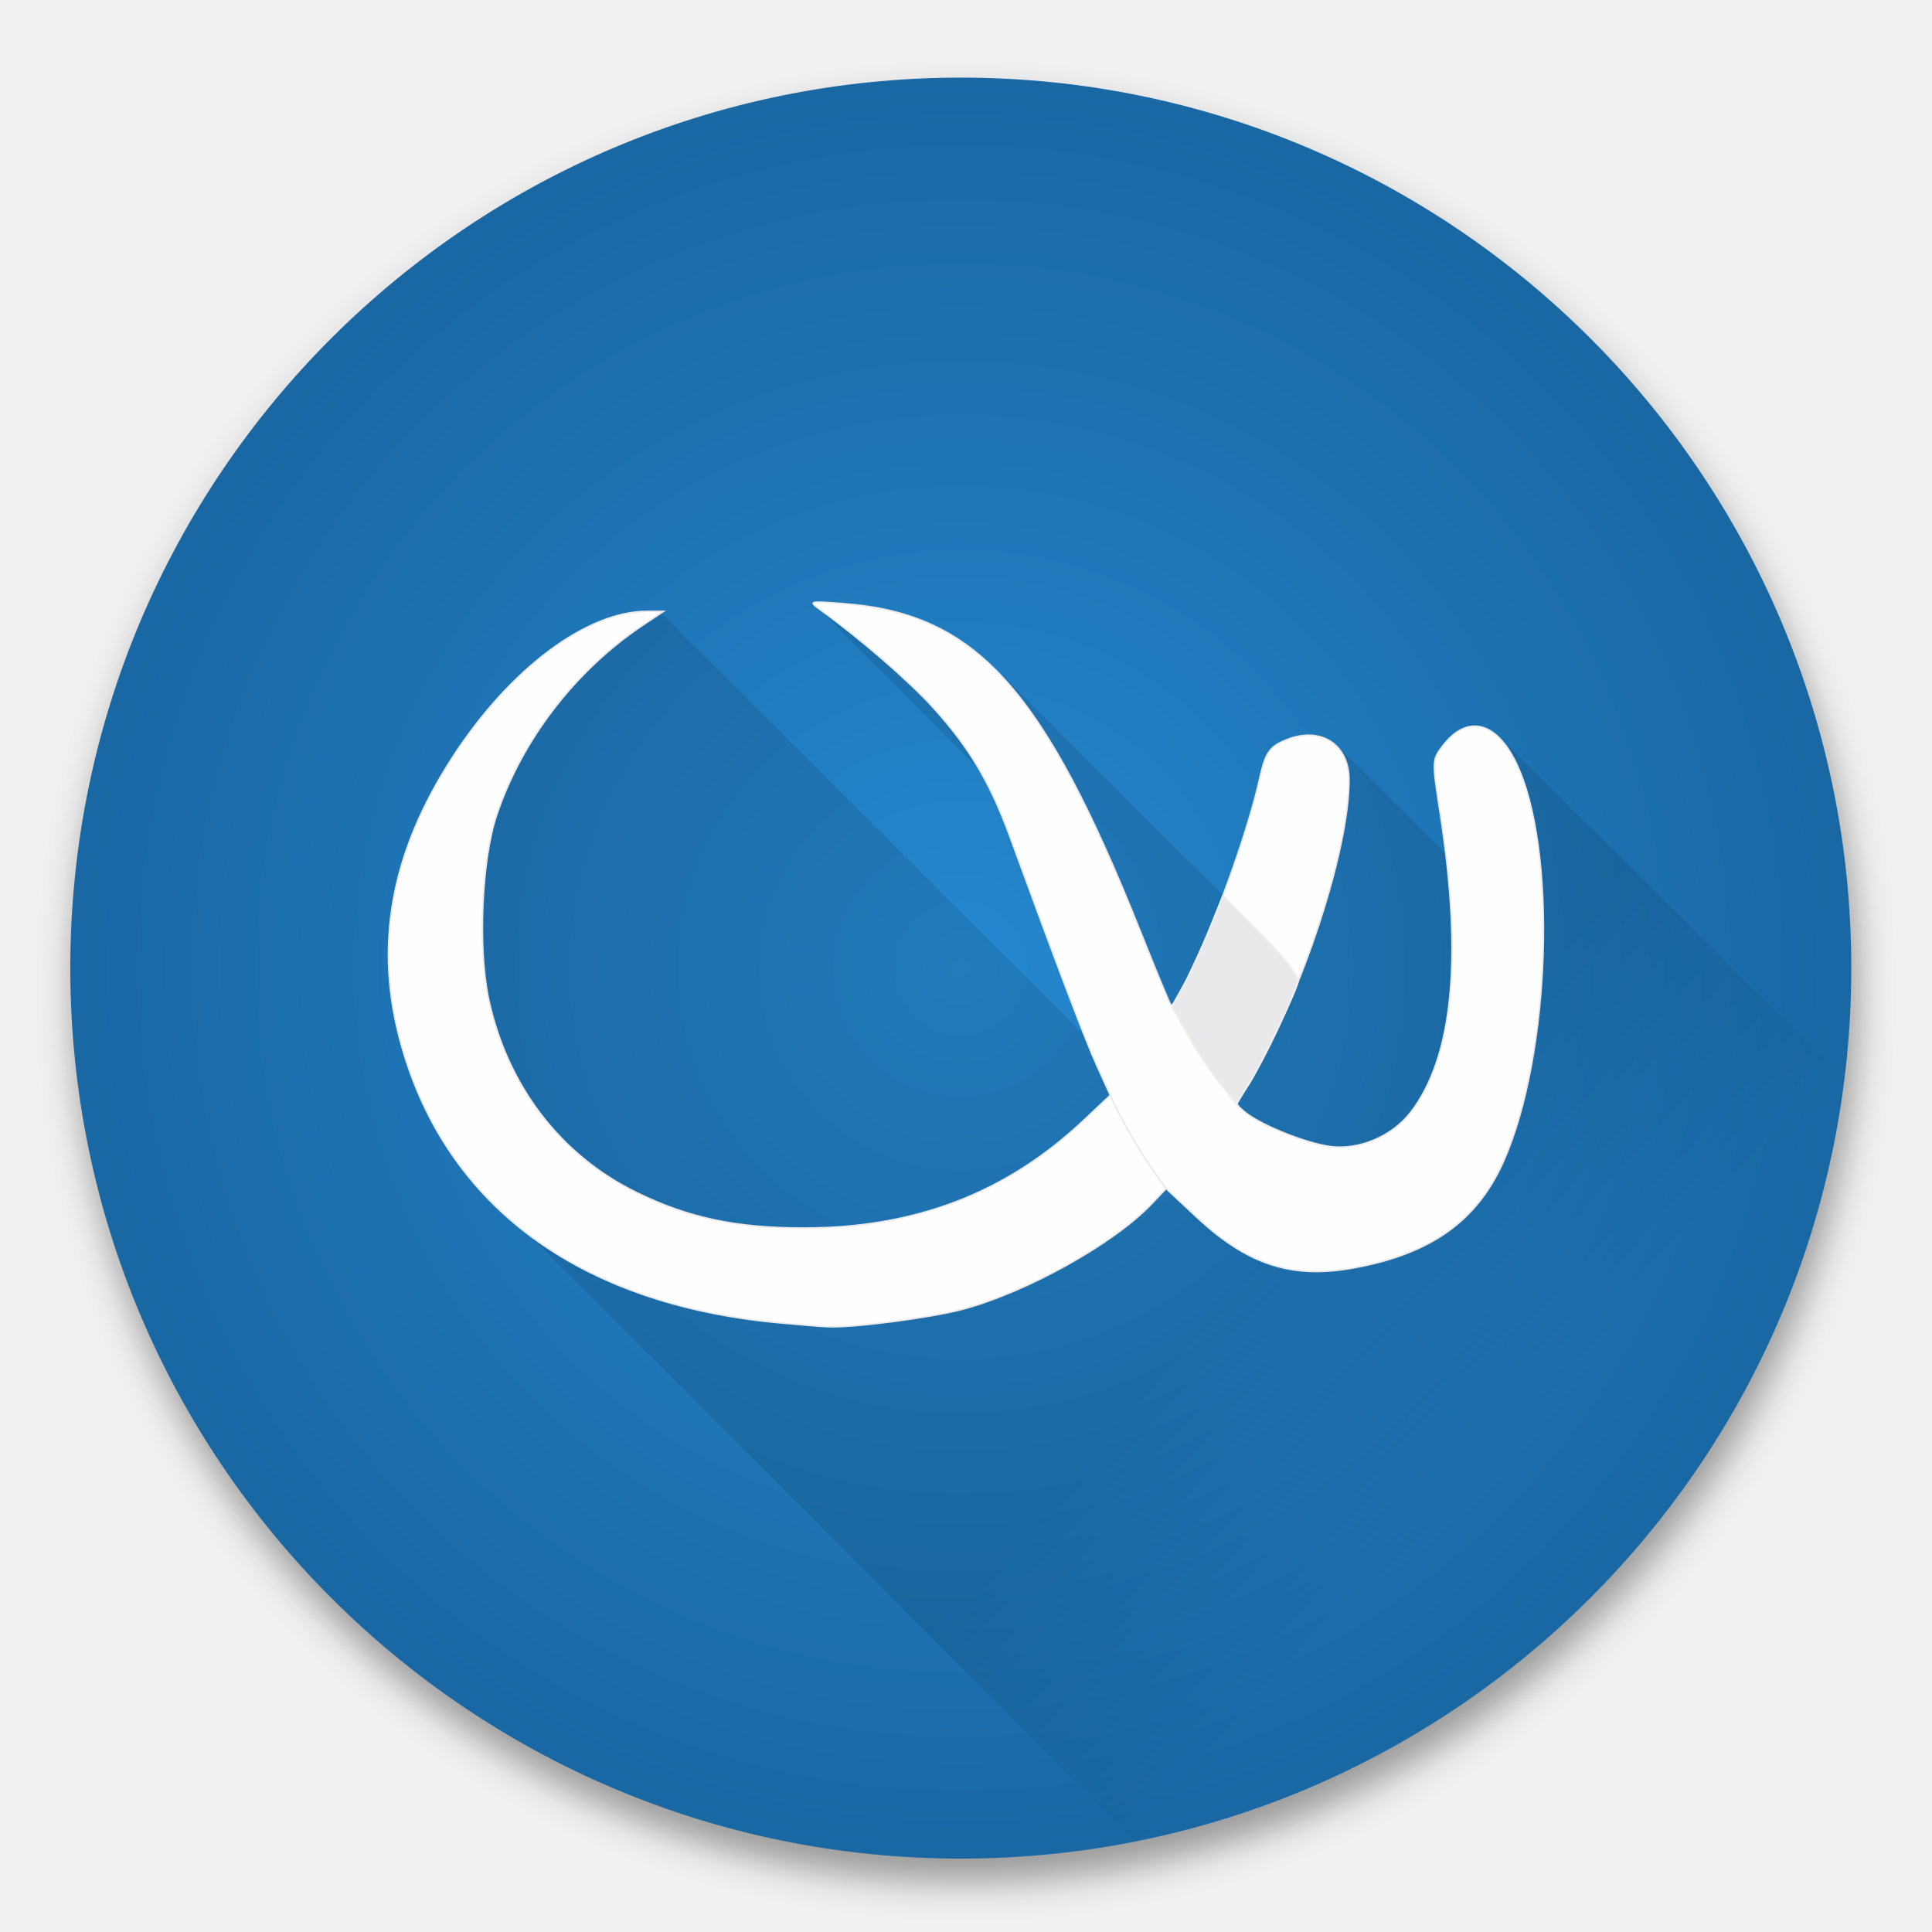
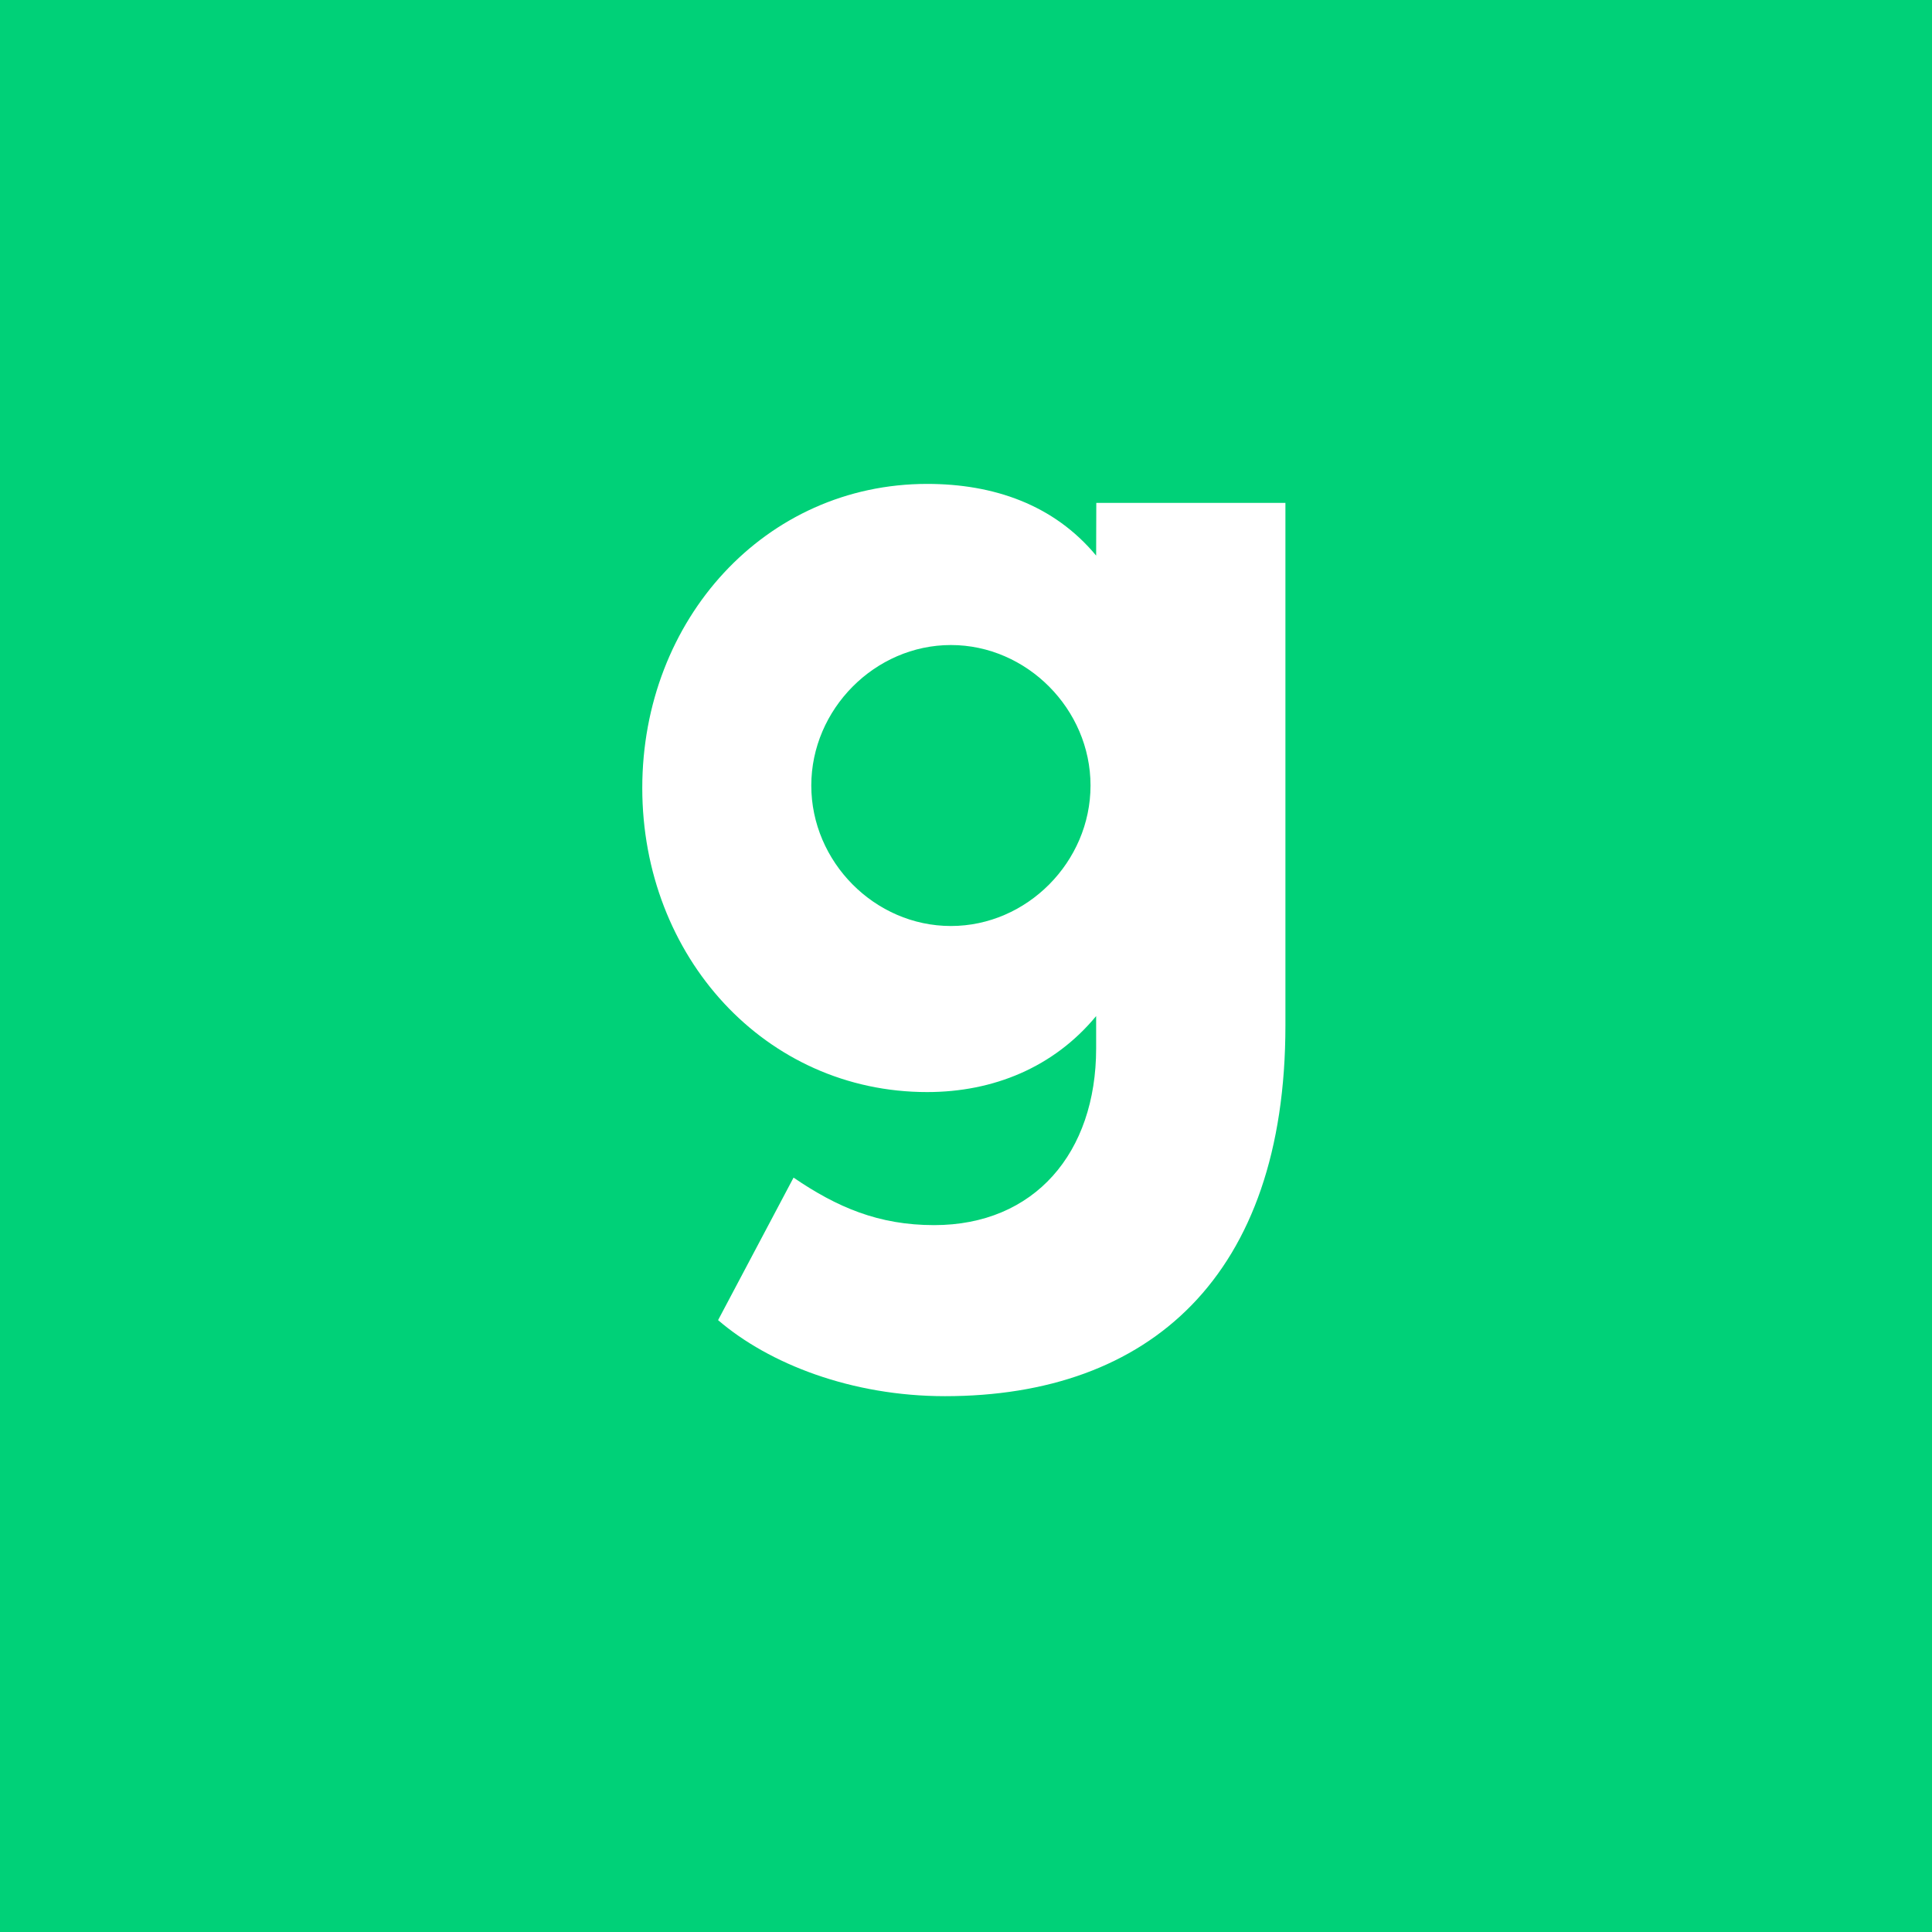
- <svg xmlns="http://www.w3.org/2000/svg" xmlns:xlink="http://www.w3.org/1999/xlink" id="svg181" viewBox="0 0 135.467 135.467" version="1.1" height="512" width="512">
-   <defs id="defs147">
-     <linearGradient id="linearGradient4780">
-       <stop style="stop-color:#2588d0;stop-opacity:1;" offset="0" id="stop4776" />
-       <stop style="stop-color:#1967a3;stop-opacity:1" offset="1" id="stop4778" />
-     </linearGradient>
-     <linearGradient id="c">
-       <stop id="stop2" offset="0" />
-       <stop id="stop4" offset="1" stop-opacity="0" />
-     </linearGradient>
-     <clipPath id="g">
-       <circle id="circle7" fill="#2588d0" r="112.52" cy="125" cx="125" />
-     </clipPath>
-     <clipPath id="e">
-       <g id="g132" opacity=".05" fill="url(#a)" clip-path="url(#g)" transform="matrix(.26458 0 0 .26458 7.7244 -29.561)">
-         <g id="g128" stroke-width=".5">
-           <path id="path10" fill="url(#a)" d="m98.535 73.473c-1.837-0.091-2.23 0.102-1.635 0.697l70.711 70.711c-0.595-0.595-0.202-0.788 1.635-0.697z" />
-           <path id="path12" fill="url(#a)" d="m96.9 74.17c0.708 0.708 2.816 1.986 5.553 4.033l70.711 70.711c-2.737-2.047-4.845-3.325-5.553-4.033z" />
-           <path id="path14" fill="url(#a)" d="m102.45 78.203c2.481 1.856 4.924 4.023 7.15 6.249l70.711 70.711c-2.226-2.226-4.669-4.394-7.15-6.249z" />
-           <path id="path16" fill="url(#a)" d="m109.6 84.452c3.283 3.283 6.093 6.692 7.856 9.417l70.711 70.711c-1.763-2.725-4.574-6.134-7.856-9.417z" />
-           <path id="path18" fill="url(#a)" d="m117.46 93.869c2.991 4.622 5.669 8.304 12.262 28.254l70.711 70.711c-6.593-19.95-9.271-23.631-12.262-28.254z" />
-           <path id="path20" fill="url(#a)" d="m129.72 122.12c2.479 7.503 5.754 14.14 6.621 16.113l70.711 70.711c-0.867-1.974-4.142-8.61-6.621-16.113z" />
-           <path id="path22" fill="url(#a)" d="m136.34 138.24 1.348 3.006 70.711 70.711-1.348-3.006z" />
-           <path id="path24" fill="url(#a)" d="m137.69 141.24c-0.065 0.081-0.119 0.143-0.186 0.227l70.711 70.711c0.066-0.083 0.12-0.145 0.186-0.227z" />
-           <path id="path26" fill="url(#a)" d="m137.5 141.47-3.439 3.01 70.711 70.711 3.439-3.01z" />
-           <path id="path28" fill="url(#a)" d="m134.06 144.48c-5.548 5.764-16.033 11.691-24.285 13.729l70.711 70.711c8.252-2.037 18.737-7.965 24.285-13.729z" />
-           <path id="path30" fill="url(#a)" d="m109.78 158.21c-6.361 1.571-21.301 1.165-27.809 0.014l70.711 70.711c6.508 1.151 21.447 1.557 27.809-0.014z" />
-           <path id="path32" fill="url(#a)" d="m81.971 158.22c-7.853-1.389-14.205-5.074-19.134-10.002l70.711 70.711c4.928 4.928 11.281 8.613 19.134 10.002z" />
-           <path id="path34" fill="url(#a)" d="m62.837 148.22c-6.107-6.107-10.026-14.123-11.902-22.049l70.711 70.711c1.875 7.925 5.795 15.942 11.902 22.049z" />
-           <path id="path36" fill="url(#a)" d="m50.936 126.17c-1.599-9.543 0.521-16.959 1.69-21.707l70.711 70.711c-1.168 4.748-3.288 12.164-1.689 21.707z" />
-           <path id="path38" fill="url(#a)" d="m52.625 104.46c2.664-10.825 9.736-20.465 18.479-26.402l70.711 70.711c-8.743 5.937-15.815 15.578-18.479 26.402z" />
-           <path id="path40" fill="url(#a)" d="m71.104 78.061c3.001-2.038 4.679-2.707 4.46-2.926l70.711 70.711c0.219 0.219-1.459 0.888-4.46 2.926z" />
-           <path id="path42" fill="url(#a)" d="m75.563 75.134c-0.11-0.11-0.699-0.107-1.841-0.107l70.711 70.711c1.141 0 1.73-3e-3 1.841 0.107z" />
-           <path id="path44" fill="url(#a)" d="m73.723 75.027c-3.967 0-10.077 2.639-14.275 6.021l70.711 70.711c4.199-3.383 10.309-6.021 14.275-6.021z" />
-           <path id="path46" fill="url(#a)" d="m59.447 81.049c-8.02 6.461-14.768 15.598-18.961 26.336l70.711 70.711c4.193-10.738 10.941-19.875 18.961-26.336z" />
-           <path id="path48" fill="url(#a)" d="m40.486 107.38c-2.243 6.685-2.275 5.511-2.418 15.162l70.711 70.711c0.143-9.651 0.175-8.477 2.418-15.162z" />
-           <path id="path50" fill="url(#a)" d="m38.068 122.55c0.376 6.983 1.039 9.307 3.072 15.406l70.711 70.711c-2.033-6.099-2.696-8.423-3.072-15.406z" />
-           <path id="path52" fill="url(#a)" d="m41.141 137.95c2.347 7.04 6.277 13.161 11.343 18.227l70.711 70.711c-5.066-5.066-8.996-11.187-11.343-18.227z" />
-           <path id="path54" fill="url(#a)" d="m52.484 156.18c2.974 2.974 6.341 5.585 10.008 7.806l70.711 70.711c-3.668-2.22-7.034-4.832-10.008-7.806z" />
-           <path id="path56" fill="url(#a)" d="m62.492 163.99c4.998 3.026 15.324 6.702 22.098 7.803l70.711 70.711c-6.773-1.101-17.099-4.777-22.098-7.803z" />
-           <path id="path58" fill="url(#a)" d="m84.59 171.79c1.89 0.31 4.992 0.909 7.885 1.188l70.711 70.711c-2.893-0.279-5.994-0.878-7.885-1.188z" />
-           <path id="path60" fill="url(#a)" d="m92.475 172.98c12.195 0.946 15.055-0.327 24.506-1.842l70.711 70.711c-9.451 1.515-12.311 2.788-24.506 1.842z" />
-           <path id="path62" fill="url(#a)" d="m116.98 171.13c8.591-2.498 16.678-7.275 22.934-12.367l70.711 70.711c-6.256 5.092-14.343 9.869-22.934 12.367z" />
-           <path id="path64" fill="url(#a)" d="m139.91 158.77 5.787-4.717 70.711 70.711-5.787 4.717z" />
-           <path id="path66" fill="url(#a)" d="m145.7 154.05c0.089 0.113 0.197 0.268 0.283 0.375l70.711 70.711c-0.086-0.107-0.194-0.262-0.283-0.375z" />
-           <path id="path68" fill="url(#a)" d="m145.98 154.43 1.965 2.064 70.711 70.711-1.965-2.064z" />
-           <path id="path70" fill="url(#a)" d="m147.95 156.49c0.299 0.315 0.599 0.622 0.899 0.922l70.711 70.711c-0.3-0.3-0.599-0.607-0.899-0.922z" />
-           <path id="path72" fill="url(#a)" d="m148.85 157.41c5.841 5.841 11.787 8.867 19.377 8.303l70.711 70.711c-7.59 0.564-13.535-2.462-19.377-8.303z" />
-           <path id="path74" fill="url(#a)" d="m168.22 165.71c7.555-0.562 13.041-2.676 17.49-6.742l70.711 70.711c-4.449 4.066-9.935 6.181-17.49 6.742z" />
-           <path id="path76" fill="url(#a)" d="m185.71 158.97c4.513-4.125 5.535-6.236 7.67-12.512l70.711 70.711c-2.135 6.276-3.157 8.387-7.67 12.512z" />
-           <path id="path78" fill="url(#a)" d="m193.38 146.46c2.955-8.689 4.318-16.193 3.992-29.721l70.711 70.711c0.326 13.527-1.037 21.032-3.992 29.721z" />
-           <path id="path80" fill="url(#a)" d="m197.38 116.74c-0.333-13.818-1.657-19.14-5.443-23.453l70.711 70.711c3.787 4.313 5.11 9.636 5.443 23.453z" />
-           <path id="path82" fill="url(#a)" d="m191.93 93.287c-0.096-0.103-0.192-0.203-0.289-0.299l70.711 70.711c0.097 0.097 0.193 0.197 0.289 0.299z" />
-           <path id="path84" fill="url(#a)" d="m191.64 92.988c-3.078-3.078-6.553-3.004-8.572 1.829l70.711 70.711c2.019-4.833 5.494-4.907 8.572-1.829z" />
-           <path id="path86" fill="url(#a)" d="m183.07 94.816c-0.797 1.909-0.782 2.91 0.111 6.918l70.711 70.711c-0.893-4.008-0.909-5.009-0.111-6.918z" />
-           <path id="path88" fill="url(#a)" d="m183.18 101.73c1.629 7.31 1.784 25.828 0.453 32.072l70.711 70.711c1.331-6.245 1.176-24.762-0.453-32.072z" />
-           <path id="path90" fill="url(#a)" d="m183.64 133.81c-2.79 13.095-11.463 17.859-22.207 12.49l70.711 70.711c10.744 5.369 19.417 0.605 22.207-12.49z" />
-           <path id="path92" fill="url(#a)" d="m161.43 146.3c-2.427-1.213-3.886-1.905-5.748-3.576l70.711 70.711c1.862 1.671 3.321 2.363 5.748 3.576z" />
-           <path id="path94" fill="url(#a)" d="m155.68 142.72c-0.186-0.196-0.328-0.353-0.504-0.541l70.711 70.711c0.176 0.188 0.318 0.345 0.504 0.541z" />
-           <path id="path96" fill="url(#a)" d="m155.18 142.18c1.047-1.79 1.578-3.012 2.775-4.988l70.711 70.711c-1.197 1.977-1.728 3.198-2.775 4.988z" />
-           <path id="path98" fill="url(#a)" d="m157.95 137.19c4.971-8.208 9.72-21.436 11.604-32.795l70.711 70.711c-1.884 11.359-6.632 24.587-11.604 32.795z" />
-           <path id="path100" fill="url(#a)" d="m169.56 104.4c1.127-6.797 0.817-9.173-0.831-10.821l70.711 70.711c1.648 1.648 1.959 4.024 0.831 10.821z" />
-           <path id="path102" fill="url(#a)" d="m168.73 93.575c-0.327-0.327-0.707-0.626-1.139-0.925l70.711 70.711c0.432 0.299 0.812 0.597 1.139 0.925z" />
-           <path id="path104" fill="url(#a)" d="m167.59 92.65c-2.009-0.983-2.833-1.049-4.953-0.398l70.711 70.711c2.12-0.651 2.944-0.585 4.953 0.398z" />
-           <path id="path106" fill="url(#a)" d="m162.63 92.252c-1.399 0.429-3.022 1.308-3.606 1.953l70.711 70.711c0.583-0.645 2.207-1.524 3.606-1.953z" />
-           <path id="path108" fill="url(#a)" d="m159.03 94.205c-0.584 0.645-1.973 4.647-3.088 8.895l70.711 70.711c1.115-4.248 2.504-8.25 3.088-8.895z" />
-           <path id="path110" fill="url(#a)" d="m155.94 103.1c-1.114 4.248-2.756 9.286-3.647 11.193l70.711 70.711c0.891-1.908 2.532-6.946 3.647-11.193z" />
-           <path id="path112" fill="url(#a)" d="m152.29 114.29c-0.891 1.908-1.849 4.238-2.131 5.178l70.711 70.711c0.282-0.94 1.24-3.27 2.131-5.178z" />
-           <path id="path114" fill="url(#a)" d="m150.16 119.47c-0.282 0.94-1.285 3.247-2.231 5.127l70.711 70.711c0.945-1.88 1.949-4.187 2.231-5.127z" />
-           <path id="path116" fill="url(#a)" d="m147.93 124.6-2 4.006 70.711 70.711 2-4.006z" />
-           <path id="path118" fill="url(#a)" d="m145.93 128.6-1.102-2.547 70.711 70.711 1.102 2.547z" />
-           <path id="path120" fill="url(#a)" d="m144.83 126.06c-0.508-1.128-2.674-6.882-5.15-12.898l70.711 70.711c2.477 6.017 4.643 11.771 5.15 12.898z" />
-           <path id="path122" fill="url(#a)" d="m139.68 113.16c-5.704-13.857-11.141-23.408-17.401-29.668l70.711 70.711c6.26 6.26 11.697 15.811 17.401 29.668z" />
-           <path id="path124" fill="url(#a)" d="m122.28 83.49c-6.083-6.083-12.944-9.058-21.58-9.853l70.711 70.711c8.636 0.795 15.496 3.77 21.58 9.853z" />
-           <path id="path126" fill="url(#a)" d="m100.7 73.637c-0.872-0.08-1.589-0.136-2.164-0.164l70.711 70.711c0.575 0.028 1.292 0.084 2.164 0.164z" />
-         </g>
-         <path id="path130" fill="url(#a)" d="m98.535 73.473c-4.024-0.198-1.117 0.964 3.918 4.731 6.139 4.592 12.047 11.094 15.006 15.666 2.991 4.622 5.669 8.304 12.262 28.254 2.479 7.503 5.754 14.14 6.621 16.113l1.348 3.006c-0.065 0.081-0.119 0.143-0.186 0.227l-3.439 3.01c-5.548 5.764-16.033 11.691-24.285 13.729-6.361 1.571-21.301 1.165-27.809 0.014-17.584-3.111-27.647-17.73-31.035-32.051-1.599-9.543 0.521-16.959 1.69-21.707 2.664-10.825 9.736-20.465 18.479-26.402 4.508-3.062 6.032-3.033 2.619-3.033-3.967 0-10.077 2.639-14.275 6.021-8.02 6.461-14.768 15.598-18.961 26.336-2.243 6.685-2.275 5.511-2.418 15.162 0.376 6.983 1.039 9.307 3.072 15.406 3.725 11.174 11.436 20.03 21.352 26.033 4.998 3.026 15.324 6.702 22.098 7.803 1.89 0.31 4.992 0.909 7.885 1.188 12.195 0.946 15.055-0.327 24.506-1.842 8.591-2.498 16.678-7.275 22.934-12.367l5.787-4.717c0.089 0.113 0.197 0.268 0.283 0.375l1.965 2.064c6.134 6.443 12.296 9.818 20.275 9.225 7.555-0.562 13.041-2.676 17.49-6.742 4.513-4.125 5.535-6.236 7.67-12.512 2.955-8.689 4.318-16.193 3.992-29.721-0.333-13.818-1.657-19.14-5.443-23.453-3.147-3.377-6.779-3.456-8.861 1.529-0.797 1.909-0.782 2.91 0.111 6.918 1.629 7.31 1.784 25.828 0.453 32.072-2.79 13.095-11.463 17.859-22.207 12.49-2.427-1.213-3.886-1.905-5.748-3.576-0.186-0.196-0.328-0.353-0.504-0.541 1.047-1.79 1.578-3.012 2.775-4.988 4.971-8.208 9.72-21.436 11.604-32.795 1.351-8.147 0.637-9.942-1.971-11.746-2.009-0.983-2.833-1.049-4.953-0.398-1.399 0.429-3.022 1.308-3.606 1.953-0.584 0.645-1.973 4.647-3.088 8.895-1.114 4.248-2.756 9.286-3.647 11.193-0.891 1.908-1.849 4.238-2.131 5.178-0.282 0.94-1.285 3.247-2.231 5.127l-2 4.006-1.102-2.547c-0.508-1.128-2.674-6.882-5.15-12.898-11.247-27.323-21.459-37.908-38.98-39.522-0.872-0.08-1.589-0.136-2.164-0.164z" />
-       </g>
-     </clipPath>
-     <linearGradient xlink:href="#c" gradientUnits="userSpaceOnUse" y2="210.2" y1="153.65" x2="201.21" x1="146.2" id="a" />
-     <clipPath id="f">
-       <circle id="circle136" opacity=".1" clip-path="url(#e)" r="29.772" cy="2.64" cx="40.292" transform="matrix(1.0037 0 0 1.0037 1.3836 -1.2671)" />
-     </clipPath>
-     <linearGradient gradientUnits="userSpaceOnUse" y2="22.179" y1="6.571" x2="61.309" x1="45.701" id="b">
-       <stop id="stop139" offset="0" />
-       <stop id="stop141" offset="1" stop-opacity="0" />
-     </linearGradient>
-     <filter color-interpolation-filters="sRGB" height="1.048" width="1.048" y="-.024" x="-.024" id="d">
-       <feGaussianBlur id="feGaussianBlur144" stdDeviation="13.533" />
-     </filter>
-     <clipPath clipPathUnits="userSpaceOnUse" id="clipPath4599">
-       <circle cx="725.02" cy="-684.4" id="circle4601" style="display:inline;fill:#2588d0;stroke-width:1" r="666.012" />
-     </clipPath>
-     <linearGradient xlink:href="#b" id="linearGradient4609" x1="932.391" y1="-448.591" x2="1103.429" y2="-292.298" gradientUnits="userSpaceOnUse" />
-     <radialGradient xlink:href="#linearGradient4780" id="radialGradient4782" cx="725.02" cy="-684.4" fx="725.02" fy="-684.4" r="666.012" gradientUnits="userSpaceOnUse" />
+ <svg xmlns="http://www.w3.org/2000/svg" viewBox="0 0 512 512">
+   <defs>
+     <style>.cls-1{fill:#00d178;}.cls-2{fill:#fff;}</style>
  </defs>
-   <g style="display:inline" id="g177" transform="translate(-8.0628,99.804)">
-     <g style="display:inline" id="g175" transform="matrix(2,0,0,2,-5.3112,-36.986)">
-       <g style="display:inline" id="g173" transform="matrix(0.046875,0,0,0.046875,6.3858,34.613)">
-         <g style="display:inline" id="g157">
-           <circle style="display:inline;opacity:0.36;filter:url(#d)" id="circle149" r="676.63" cy="-672.09" cx="710.14" transform="matrix(0.98504,0,0,0.98504,29.403,-5.6005)" />
-           <circle r="666.012" style="display:inline;fill:url(#radialGradient4782);fill-opacity:1" id="ellipse153" cy="-684.4" cx="725.02" />
-           <path style="opacity:0.1;fill:url(#linearGradient4609);fill-opacity:1.0;stroke:#000000;stroke-width:0;stroke-linecap:butt;stroke-linejoin:miter;stroke-miterlimit:4;stroke-dasharray:none;stroke-opacity:1" d="m 502.013,-949.022 384.249,383.328 -3.436,-89.821 -77.686,-110.935 -187.182,-187.803 137.913,50.536 165.368,165.01 87.046,-110.328 124.545,123.765 1.574,-125.348 679.455,673.254 -544.547,559.358 -866.249,-865.973 -82.57,-258.032 64.877,-135.651 z" id="path4595" clip-path="url(#clipPath4599)" />
-         </g>
-         <g style="display:inline;stroke-width:0.053" id="g171" transform="matrix(21.768,0,0,21.716,-148.18,-741.68)">
-           <g style="display:inline;stroke:#efefef" id="g167">
-             <g style="display:inline;stroke:#efefef;stroke-width:0.053" id="g165">
-               <g style="display:inline;stroke-width:0.053" id="g163" transform="matrix(1.0012,0,0,1.0012,-0.2806,-0.13189)">
-                 <path style="display:inline;fill:#fefefe;stroke:#e9e9eb" id="path159" d="M 33.997,14.956 C 27.247,14.3 22.721,10.953 21.162,5.463 c -0.972,-3.424 -0.4,-6.655 1.769,-9.99 1.963,-3.018 4.584,-4.979 6.654,-4.979 h 0.557 l -0.681,0.456 c -2.333,1.56 -4.173,3.952 -5.046,6.559 -0.512,1.53 -0.645,4.572 -0.276,6.307 0.636,2.989 2.463,5.388 5.085,6.673 1.779,0.872 3.409,1.219 5.732,1.219 3.842,0 6.959,-1.203 9.614,-3.711 l 0.907,-0.857 -0.456,-1.009 c -0.404,-0.895 -1.324,-3.322 -3.007,-7.938 -0.663,-1.817 -1.39,-3.037 -2.622,-4.397 -0.836,-0.923 -2.486,-2.356 -3.86,-3.352 -0.419,-0.304 -0.412,-0.306 0.785,-0.216 4.547,0.344 6.854,2.897 10.192,11.276 0.583,1.463 0.849,2.098 0.964,2.36 0.03,0.067 0.077,0.214 0.132,0.169 0.056,-0.045 0.242,-0.392 0.308,-0.506 0.065,-0.113 0.138,-0.26 0.221,-0.437 0.084,-0.177 0.179,-0.385 0.291,-0.621 0.818,-1.73 1.814,-4.574 2.175,-6.212 0.177,-0.802 0.311,-1.042 0.694,-1.24 1.255,-0.649 2.374,-0.046 2.374,1.278 0,2.398 -1.562,7.204 -3.355,10.325 -0.115,0.199 -0.23,0.33 -0.29,0.448 -0.06,0.118 -0.221,0.329 -0.187,0.39 0.026,0.046 0.036,0.058 0.079,0.1 0.045,0.045 0.105,0.102 0.186,0.167 0.594,0.478 2.126,1.07 2.913,1.178 1.001,0.137 2.143,-0.35 2.781,-1.186 1.444,-1.893 1.777,-5.292 1.007,-10.256 -0.281,-1.813 -0.28,-1.851 0.061,-2.309 0.828,-1.111 1.829,-0.902 2.529,0.53 1.434,2.931 1.208,10.094 -0.434,13.76 -0.912,2.036 -2.495,3.158 -5.135,3.638 -2.112,0.384 -3.627,-0.107 -5.374,-1.741 l -1.057,-0.989 -0.497,0.525 c -1.292,1.364 -4.277,3.034 -6.485,3.626 -1.087,0.292 -3.758,0.64 -4.619,0.602 -0.282,-0.012 -1.091,-0.079 -1.796,-0.147 z" />
-                 <path style="display:inline;fill:#e9e9eb;stroke:#efefef" id="path161" d="M 49.244,6.748 C 48.936,6.365 48.437,5.611 48.136,5.073 L 47.587,4.095 48.059,3.239 C 48.318,2.769 48.705,1.874 48.95,1.257 l 0.399,-0.989 1.338,1.356 c 0.8,0.811 1.266,1.439 1.23,1.61 -0.08,0.385 -1.217,2.758 -1.713,3.561 l -0.401,0.648 z" />
-               </g>
-             </g>
-           </g>
-           <path style="display:inline;fill:none;stroke:#e9e9eb" id="path169" d="m 45.251,7.016 c 0,0 0.621,1.478 1.919,3.214" />
-         </g>
-       </g>
+   <g id="Layer_1" data-name="Layer 1">
+     <g id="logo-gab.com-white-black-01-box-green">
+       <rect class="cls-1" width="512" height="512" />
    </g>
  </g>
-   <style id="style179">.st0{fill:#e0e0e0}.st1{fill:#fff}.st2{clip-path:url(#SVGID_2_);fill:#fbbc05}.st3{clip-path:url(#SVGID_4_);fill:#ea4335}.st4{clip-path:url(#SVGID_6_);fill:#34a853}.st5{clip-path:url(#SVGID_8_);fill:#4285f4}</style>
+   <g id="Layer_2" data-name="Layer 2">
+     <path class="cls-2" d="M290.53,133.27h50.12V271.78c0,66.47-36.07,98.22-90.21,98.22-24.74,0-46.63-8.54-60.14-20.15l20-37.77c11.55,7.88,22.56,12.59,37.26,12.59,26.59,0,42.93-19.16,42.93-46.86v-8.54c-11.22,13.57-27.24,20.14-44.78,20.14-42.92,0-75.5-35.91-75.5-80.58s32.58-80.59,75.5-80.59c17.54,0,33.56,5.47,44.78,19ZM252,245.4c20.16,0,37-17,37-37.23s-16.88-37.23-37-37.23-37,17-37,37.23S231.81,245.4,252,245.4Z" />
+   </g>
</svg>
